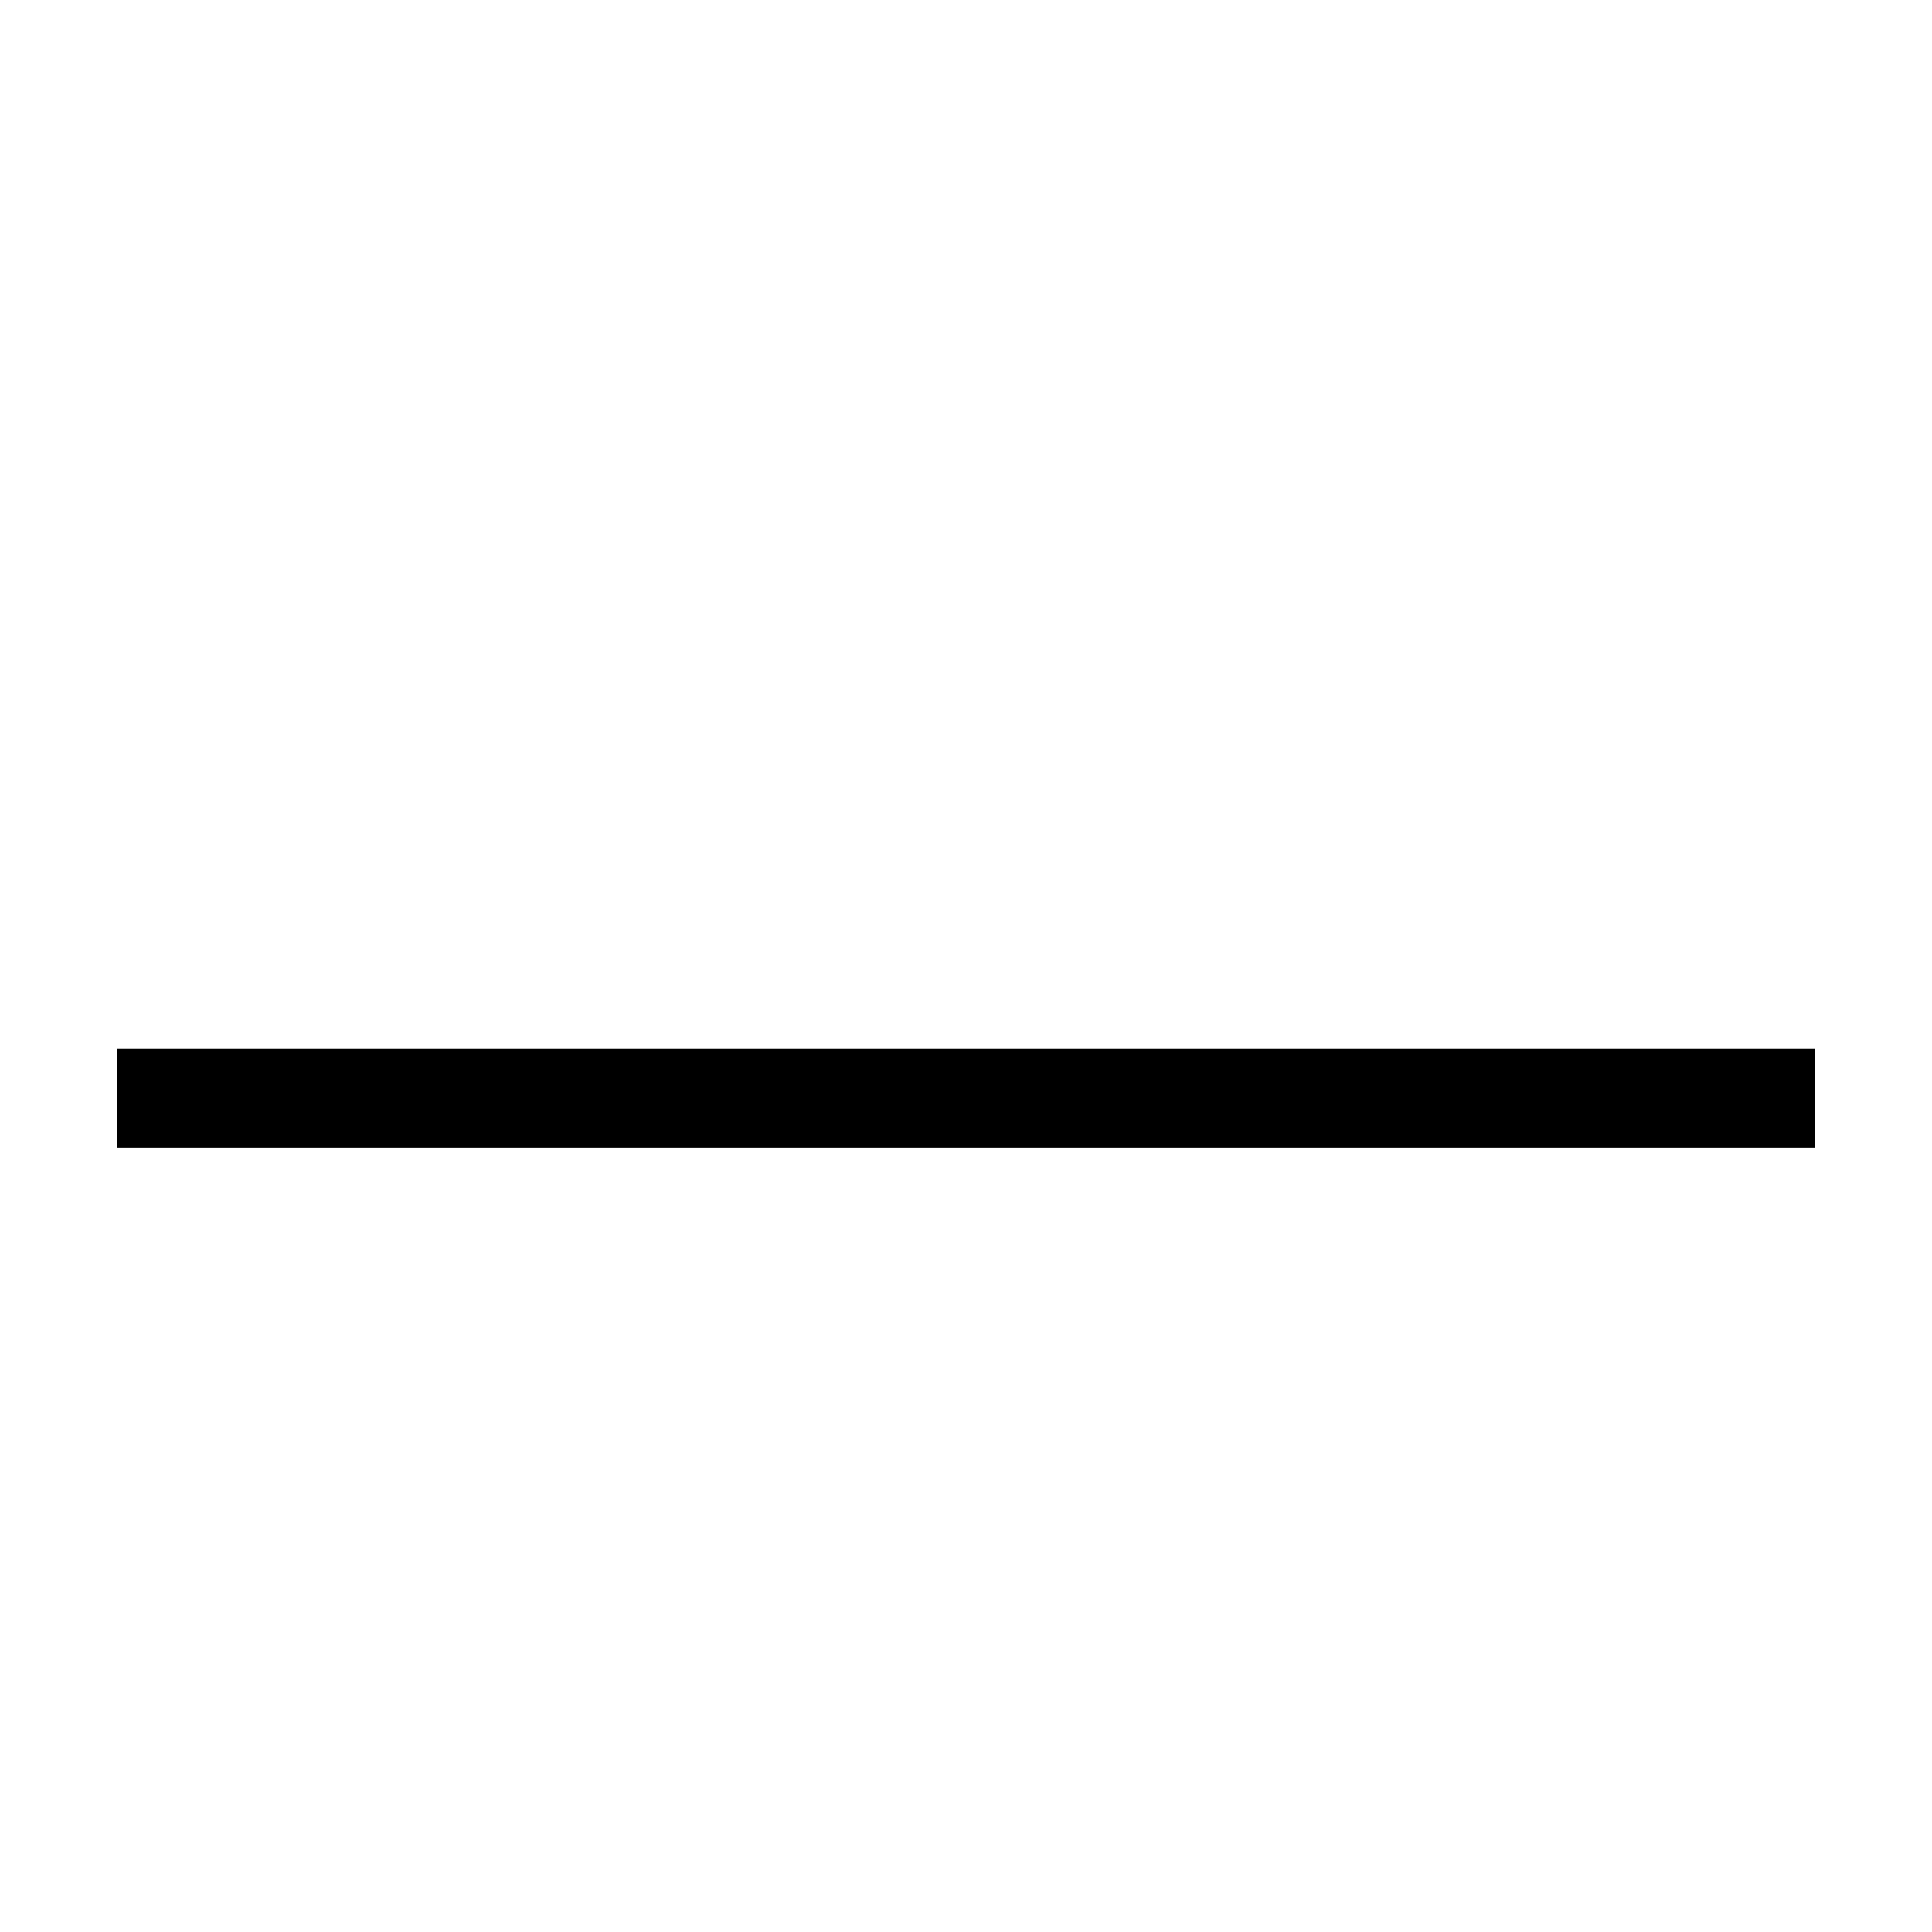
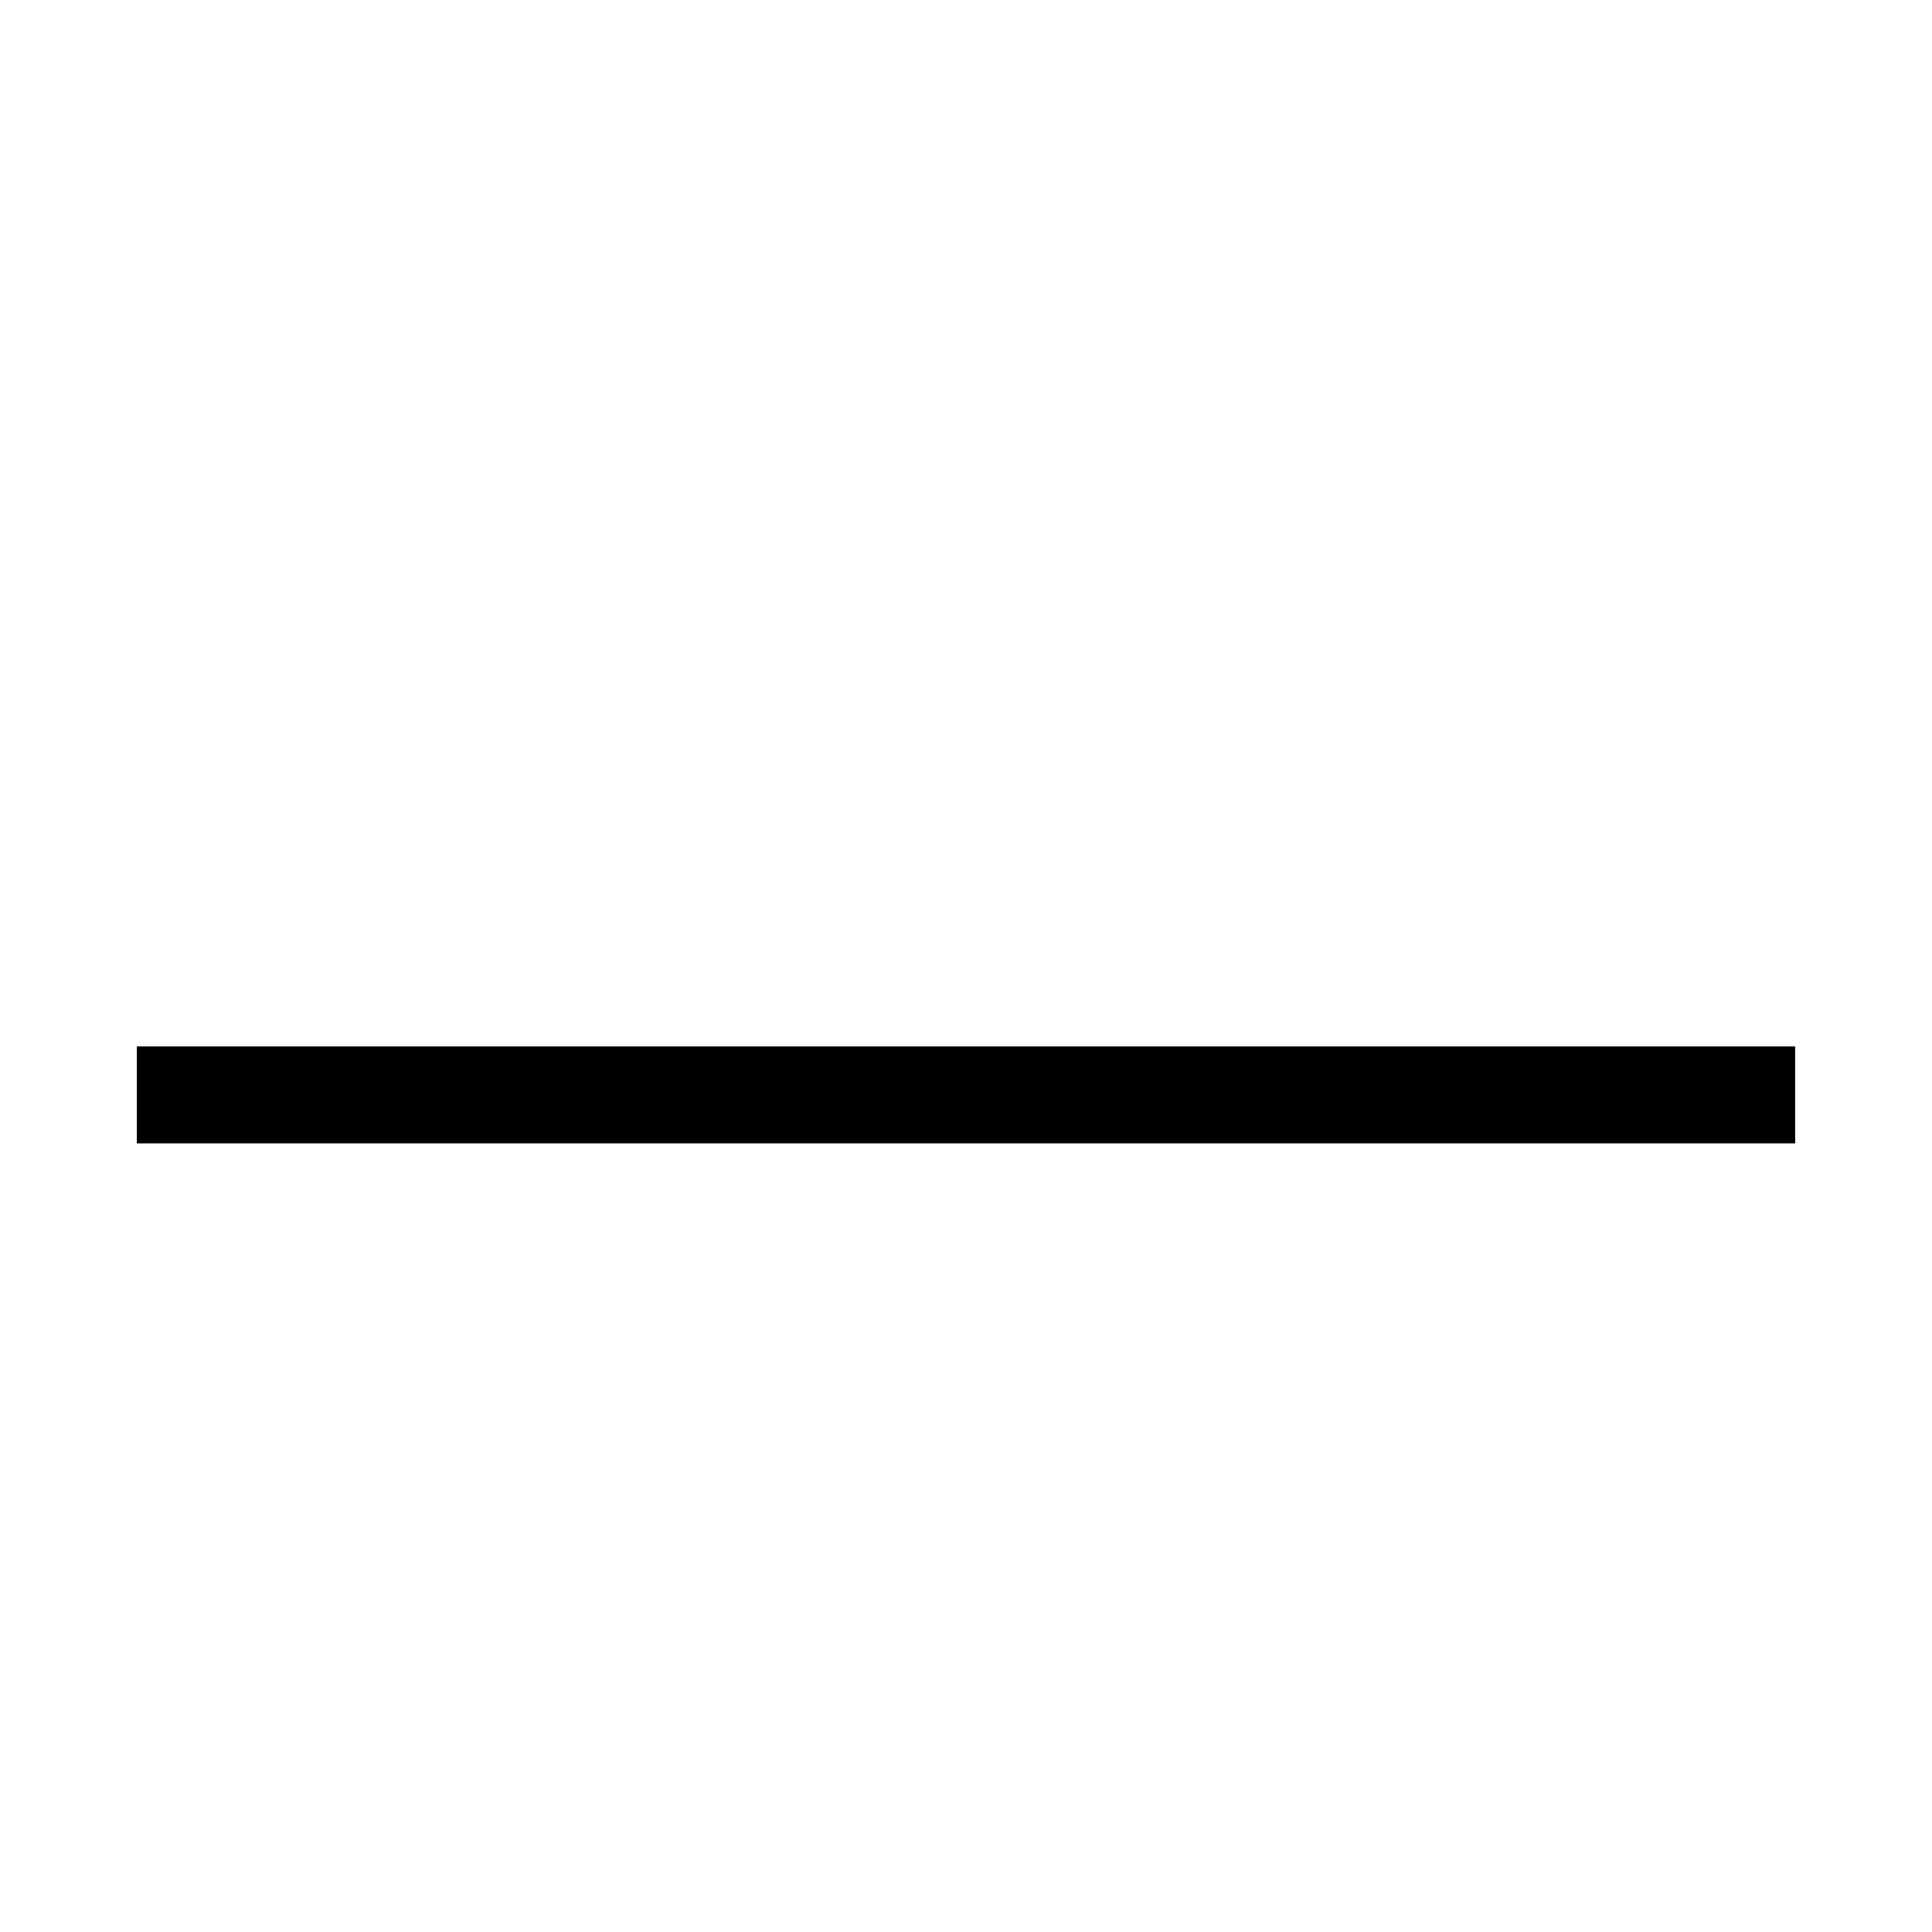
<svg xmlns="http://www.w3.org/2000/svg" viewBox="0 0 100 100">
  <style>
    .symbol {
      fill: #000;
      text-anchor: middle;
      dominant-baseline: middle;
      font-family: serif;
    }
  </style>
-   <text x="50" y="50" font-size="87" class="symbol">—</text>
+   <text x="50" y="50" font-size="85" class="symbol">—</text>
</svg>
